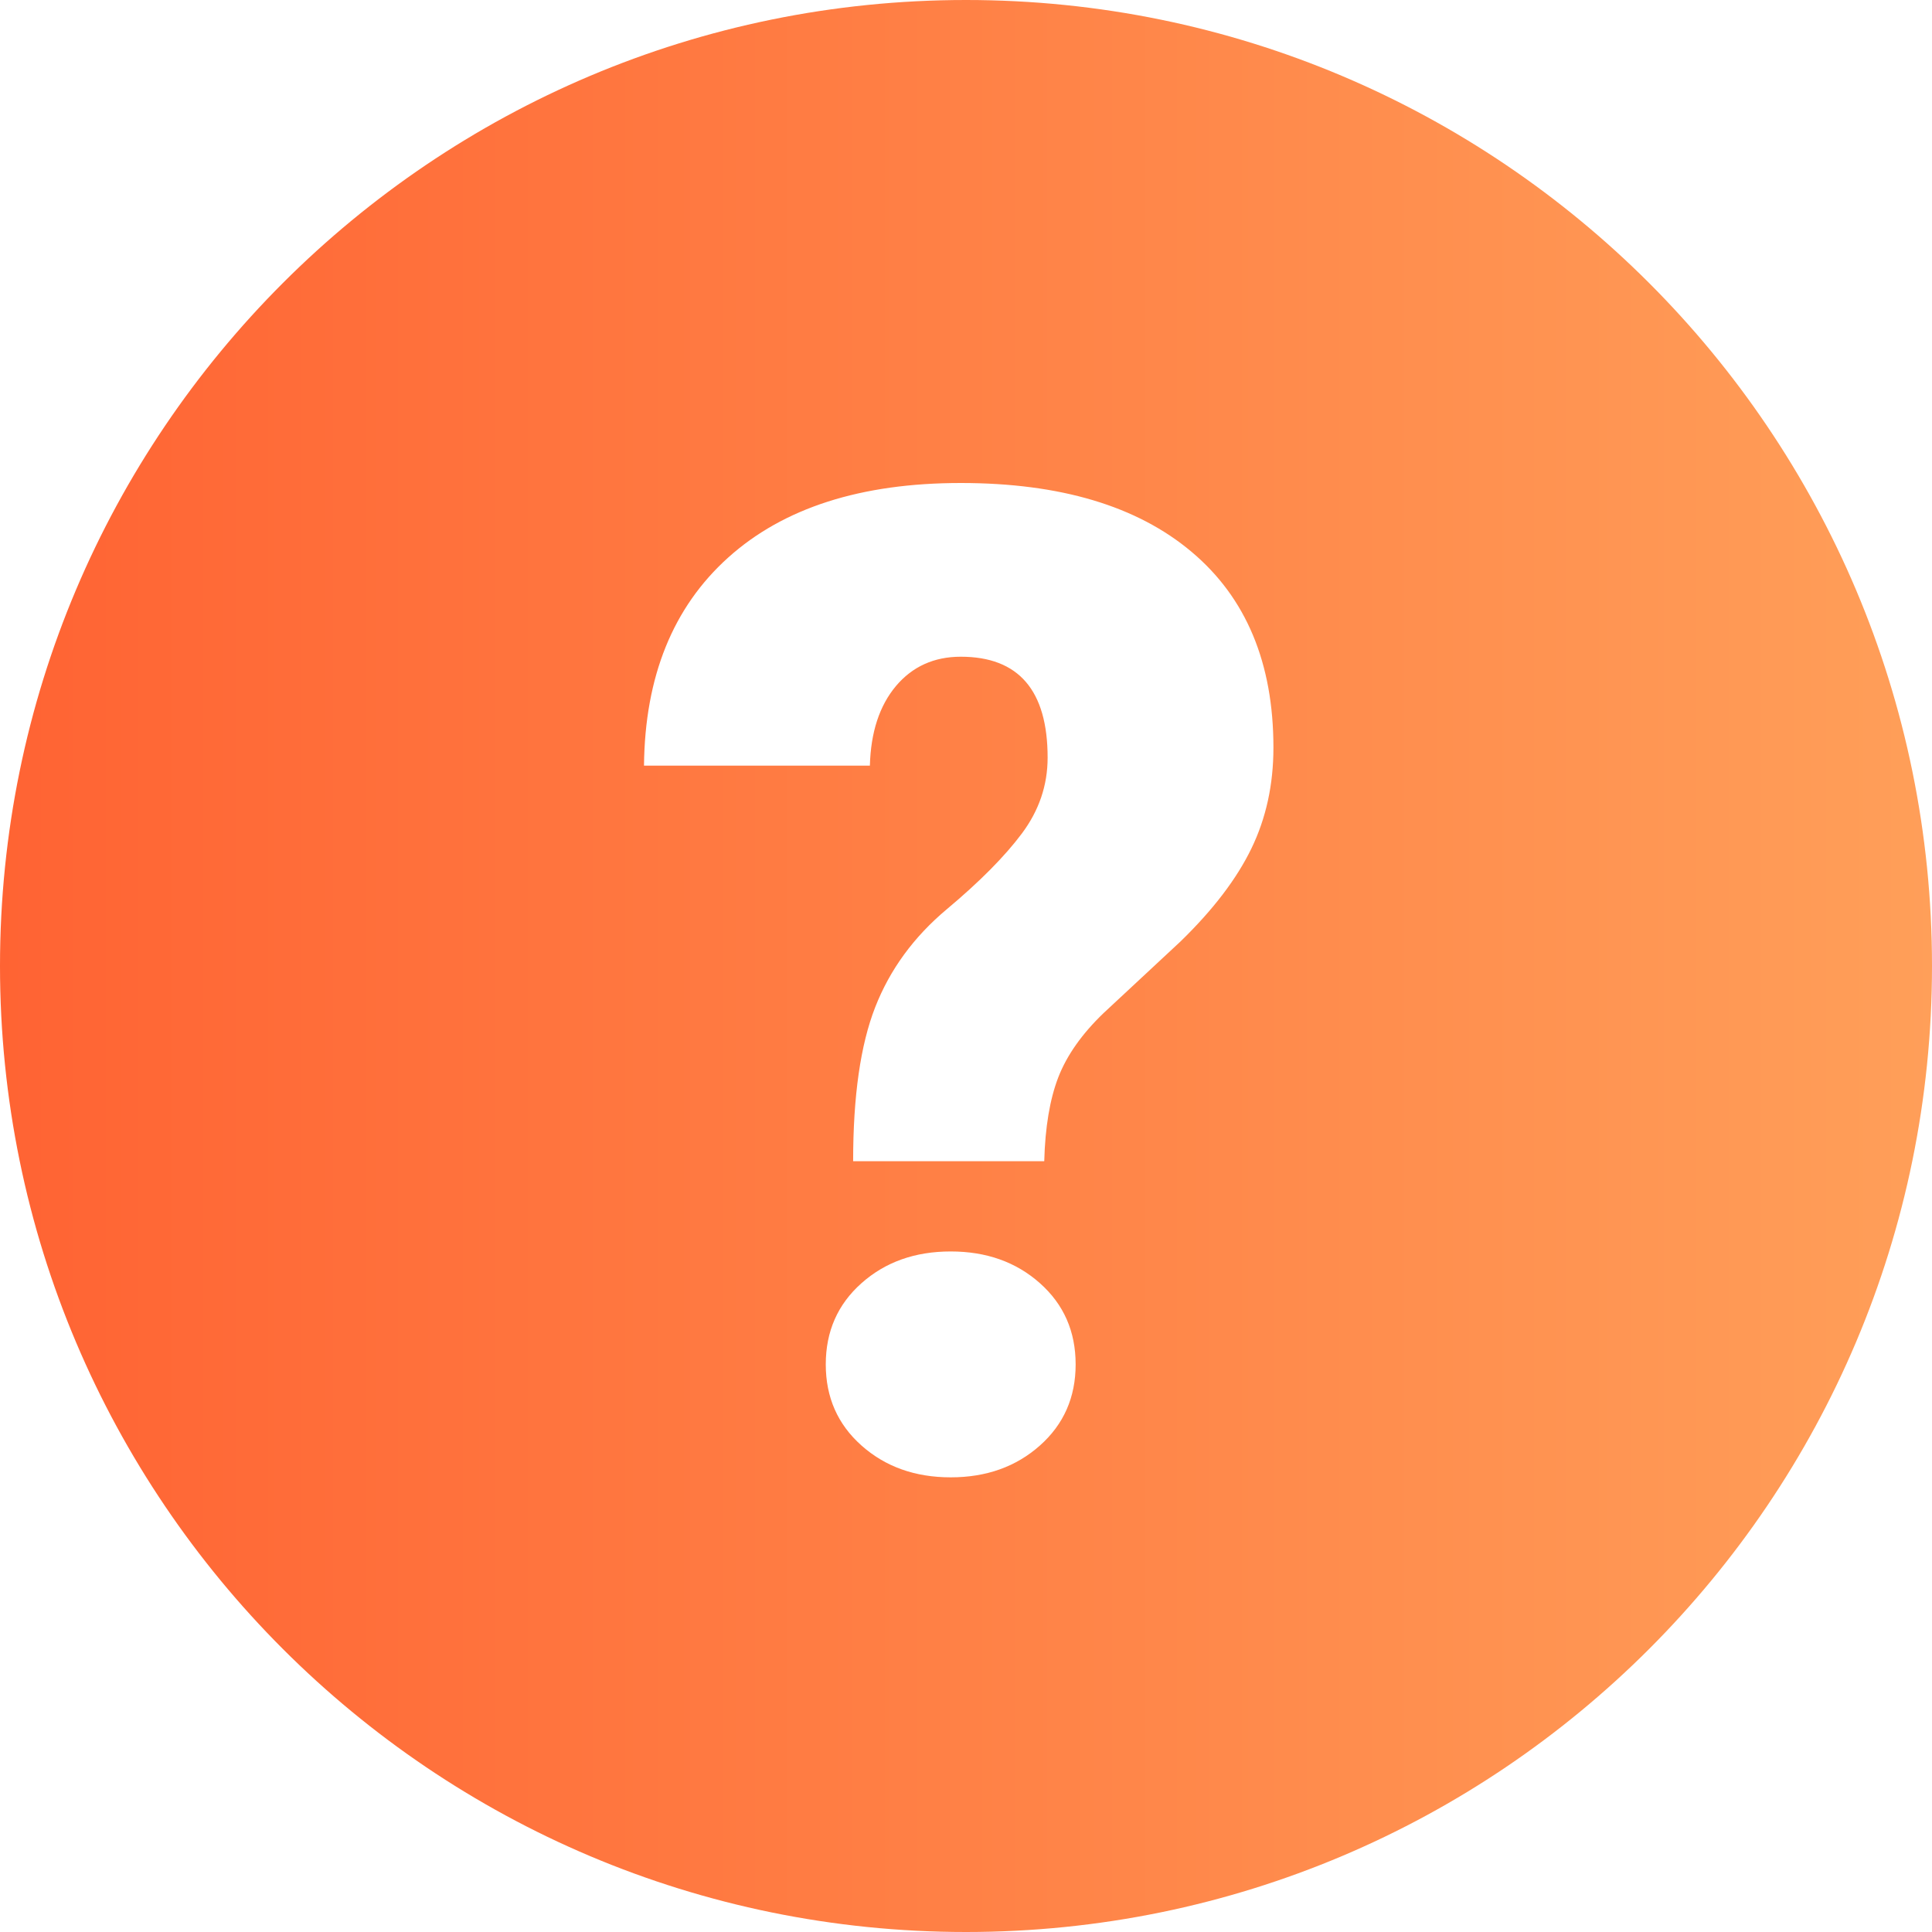
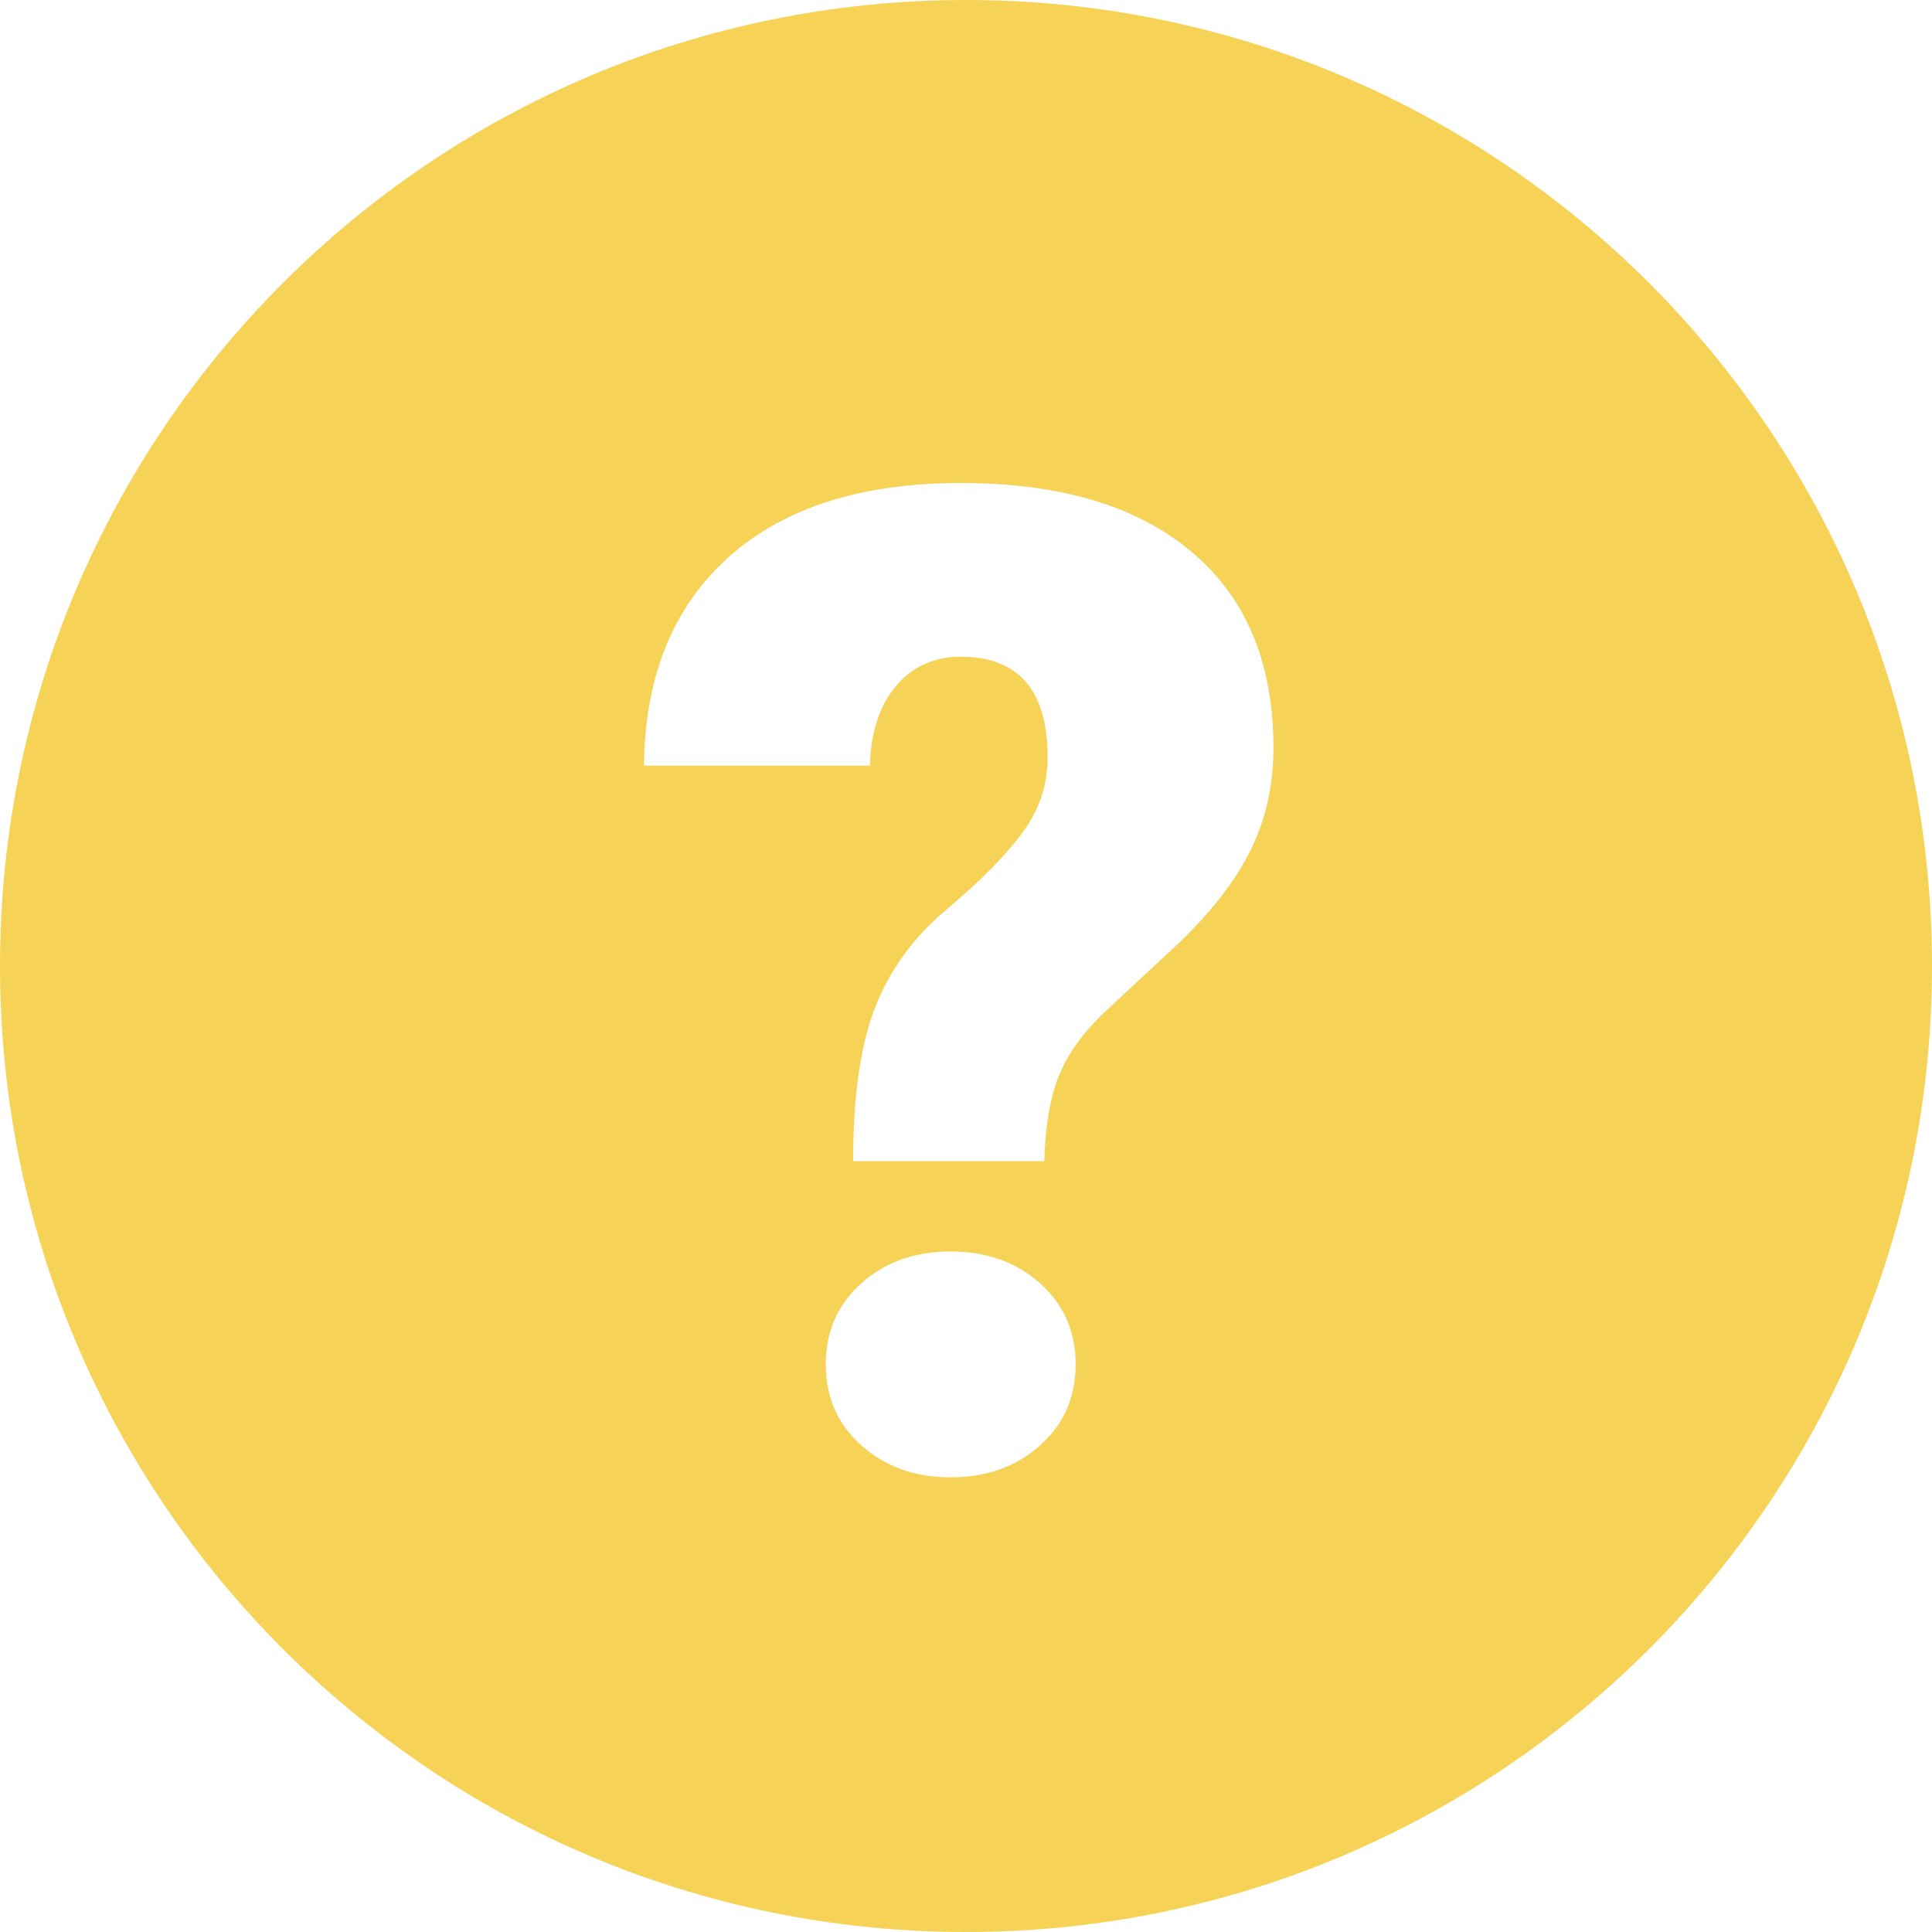
<svg xmlns="http://www.w3.org/2000/svg" width="24px" height="24px" viewBox="0 0 24 24" version="1.1">
  <defs>
    <linearGradient x1="100%" y1="50%" x2="0%" y2="50%" id="linearGradient-1">
-       <stop stop-color="#FF9F59" offset="0%" />
-       <stop stop-color="#FF6333" offset="100%" />
+       <stop stop-color="#f6d356" offset="0%" />
+       <stop stop-color="#f6d356" offset="100%" />
    </linearGradient>
  </defs>
  <g id="Page-1" stroke="none" stroke-width="1" fill="none" fill-rule="evenodd">
    <g id="support" transform="translate(-3, -3)">
      <polygon id="Path" points="0 0 30 0 30 30 0 30" />
      <polygon id="Path" points="0 0 30 0 30 30 0 30" />
      <path d="M15,3 C21.627,3 27,8.373 27,15 C27,21.627 21.627,27 15,27 C8.373,27 3,21.627 3,15 C3,8.373 8.373,3 15,3 Z M14.81,18.546 C14.367,18.546 13.998,18.677 13.702,18.94 C13.406,19.203 13.258,19.539 13.258,19.949 C13.258,20.358 13.406,20.694 13.702,20.957 C13.998,21.22 14.367,21.352 14.81,21.352 C15.253,21.352 15.622,21.22 15.918,20.957 C16.214,20.694 16.362,20.358 16.362,19.949 C16.362,19.539 16.214,19.203 15.918,18.94 C15.622,18.677 15.253,18.546 14.81,18.546 Z M14.935,9 C13.695,9 12.732,9.309 12.046,9.926 C11.36,10.543 11.011,11.404 11,12.511 L11,12.511 L13.806,12.511 C13.817,12.096 13.925,11.767 14.129,11.523 C14.334,11.28 14.603,11.158 14.935,11.158 C15.654,11.158 16.014,11.576 16.014,12.412 C16.014,12.755 15.907,13.069 15.694,13.354 C15.481,13.639 15.17,13.953 14.76,14.296 C14.351,14.639 14.055,15.044 13.872,15.512 C13.689,15.98 13.598,16.617 13.598,17.425 L13.598,17.425 L15.972,17.425 C15.983,17.005 16.041,16.657 16.146,16.384 C16.252,16.11 16.44,15.843 16.711,15.583 L16.711,15.583 L17.666,14.694 C18.07,14.301 18.363,13.917 18.545,13.541 C18.728,13.164 18.819,12.746 18.819,12.287 C18.819,11.236 18.48,10.425 17.802,9.855 C17.125,9.285 16.169,9 14.935,9 Z" id="Combined-Shape" fill="url(#linearGradient-1)" fill-rule="nonzero" />
    </g>
  </g>
</svg>
